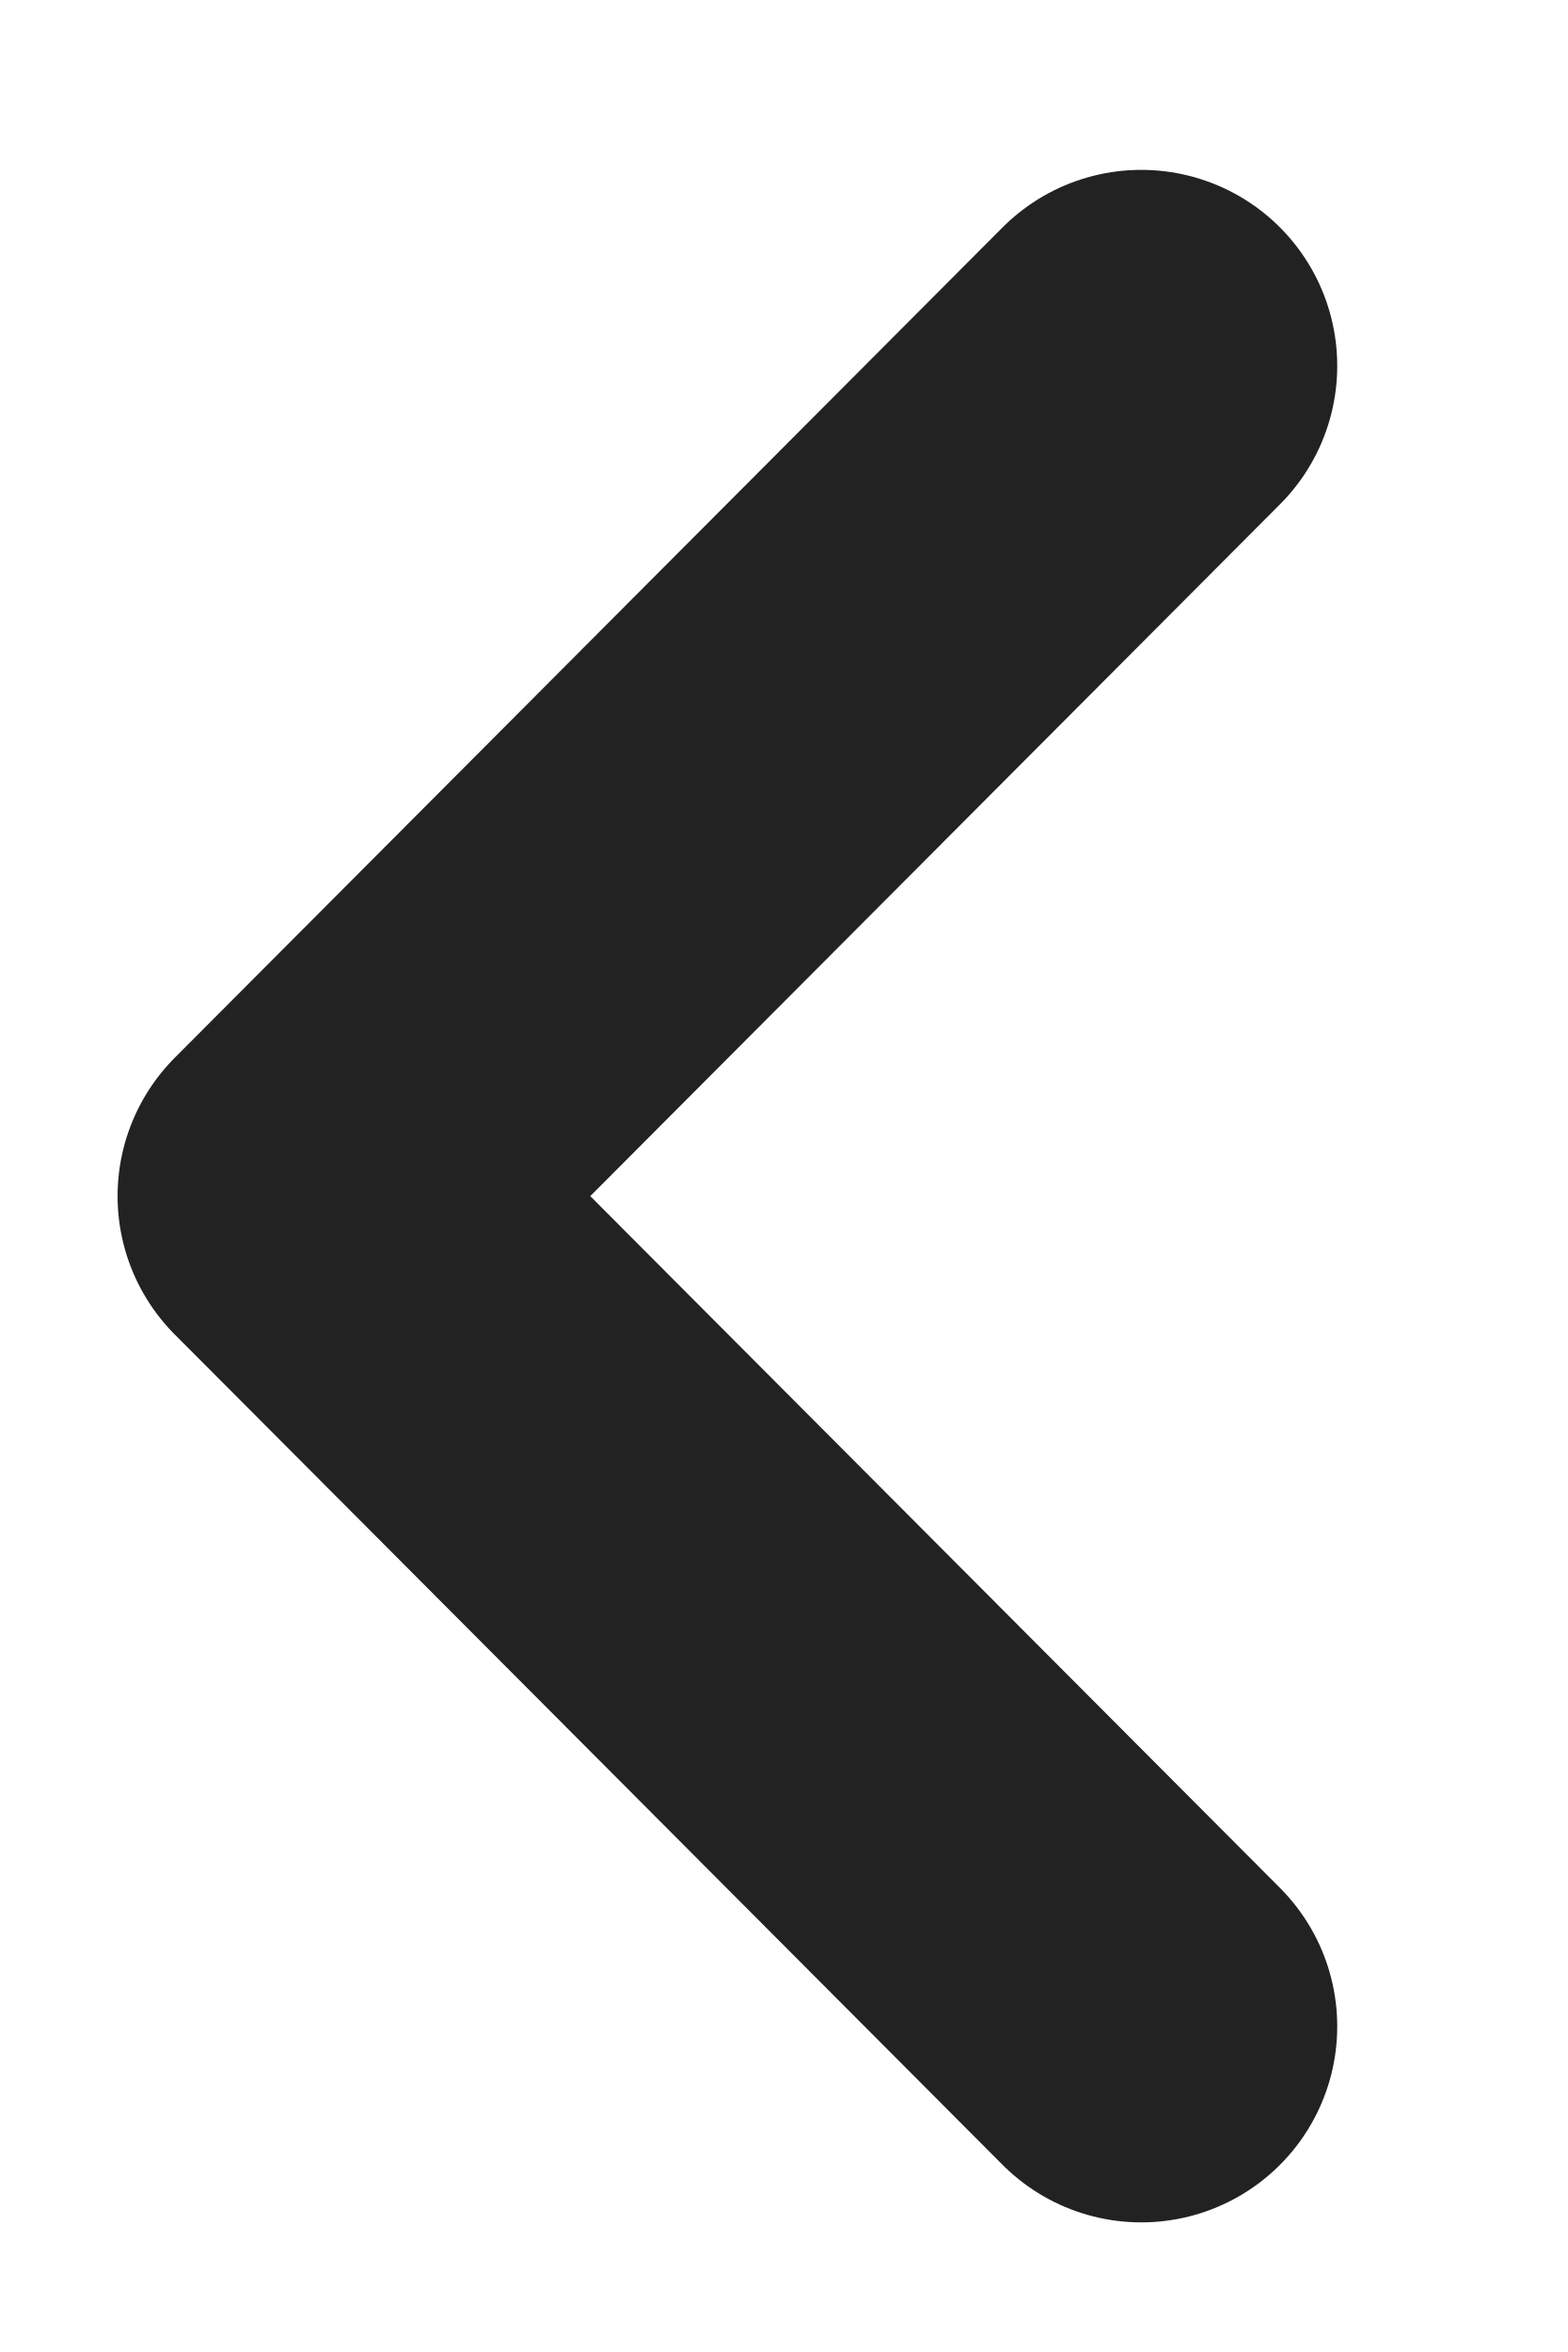
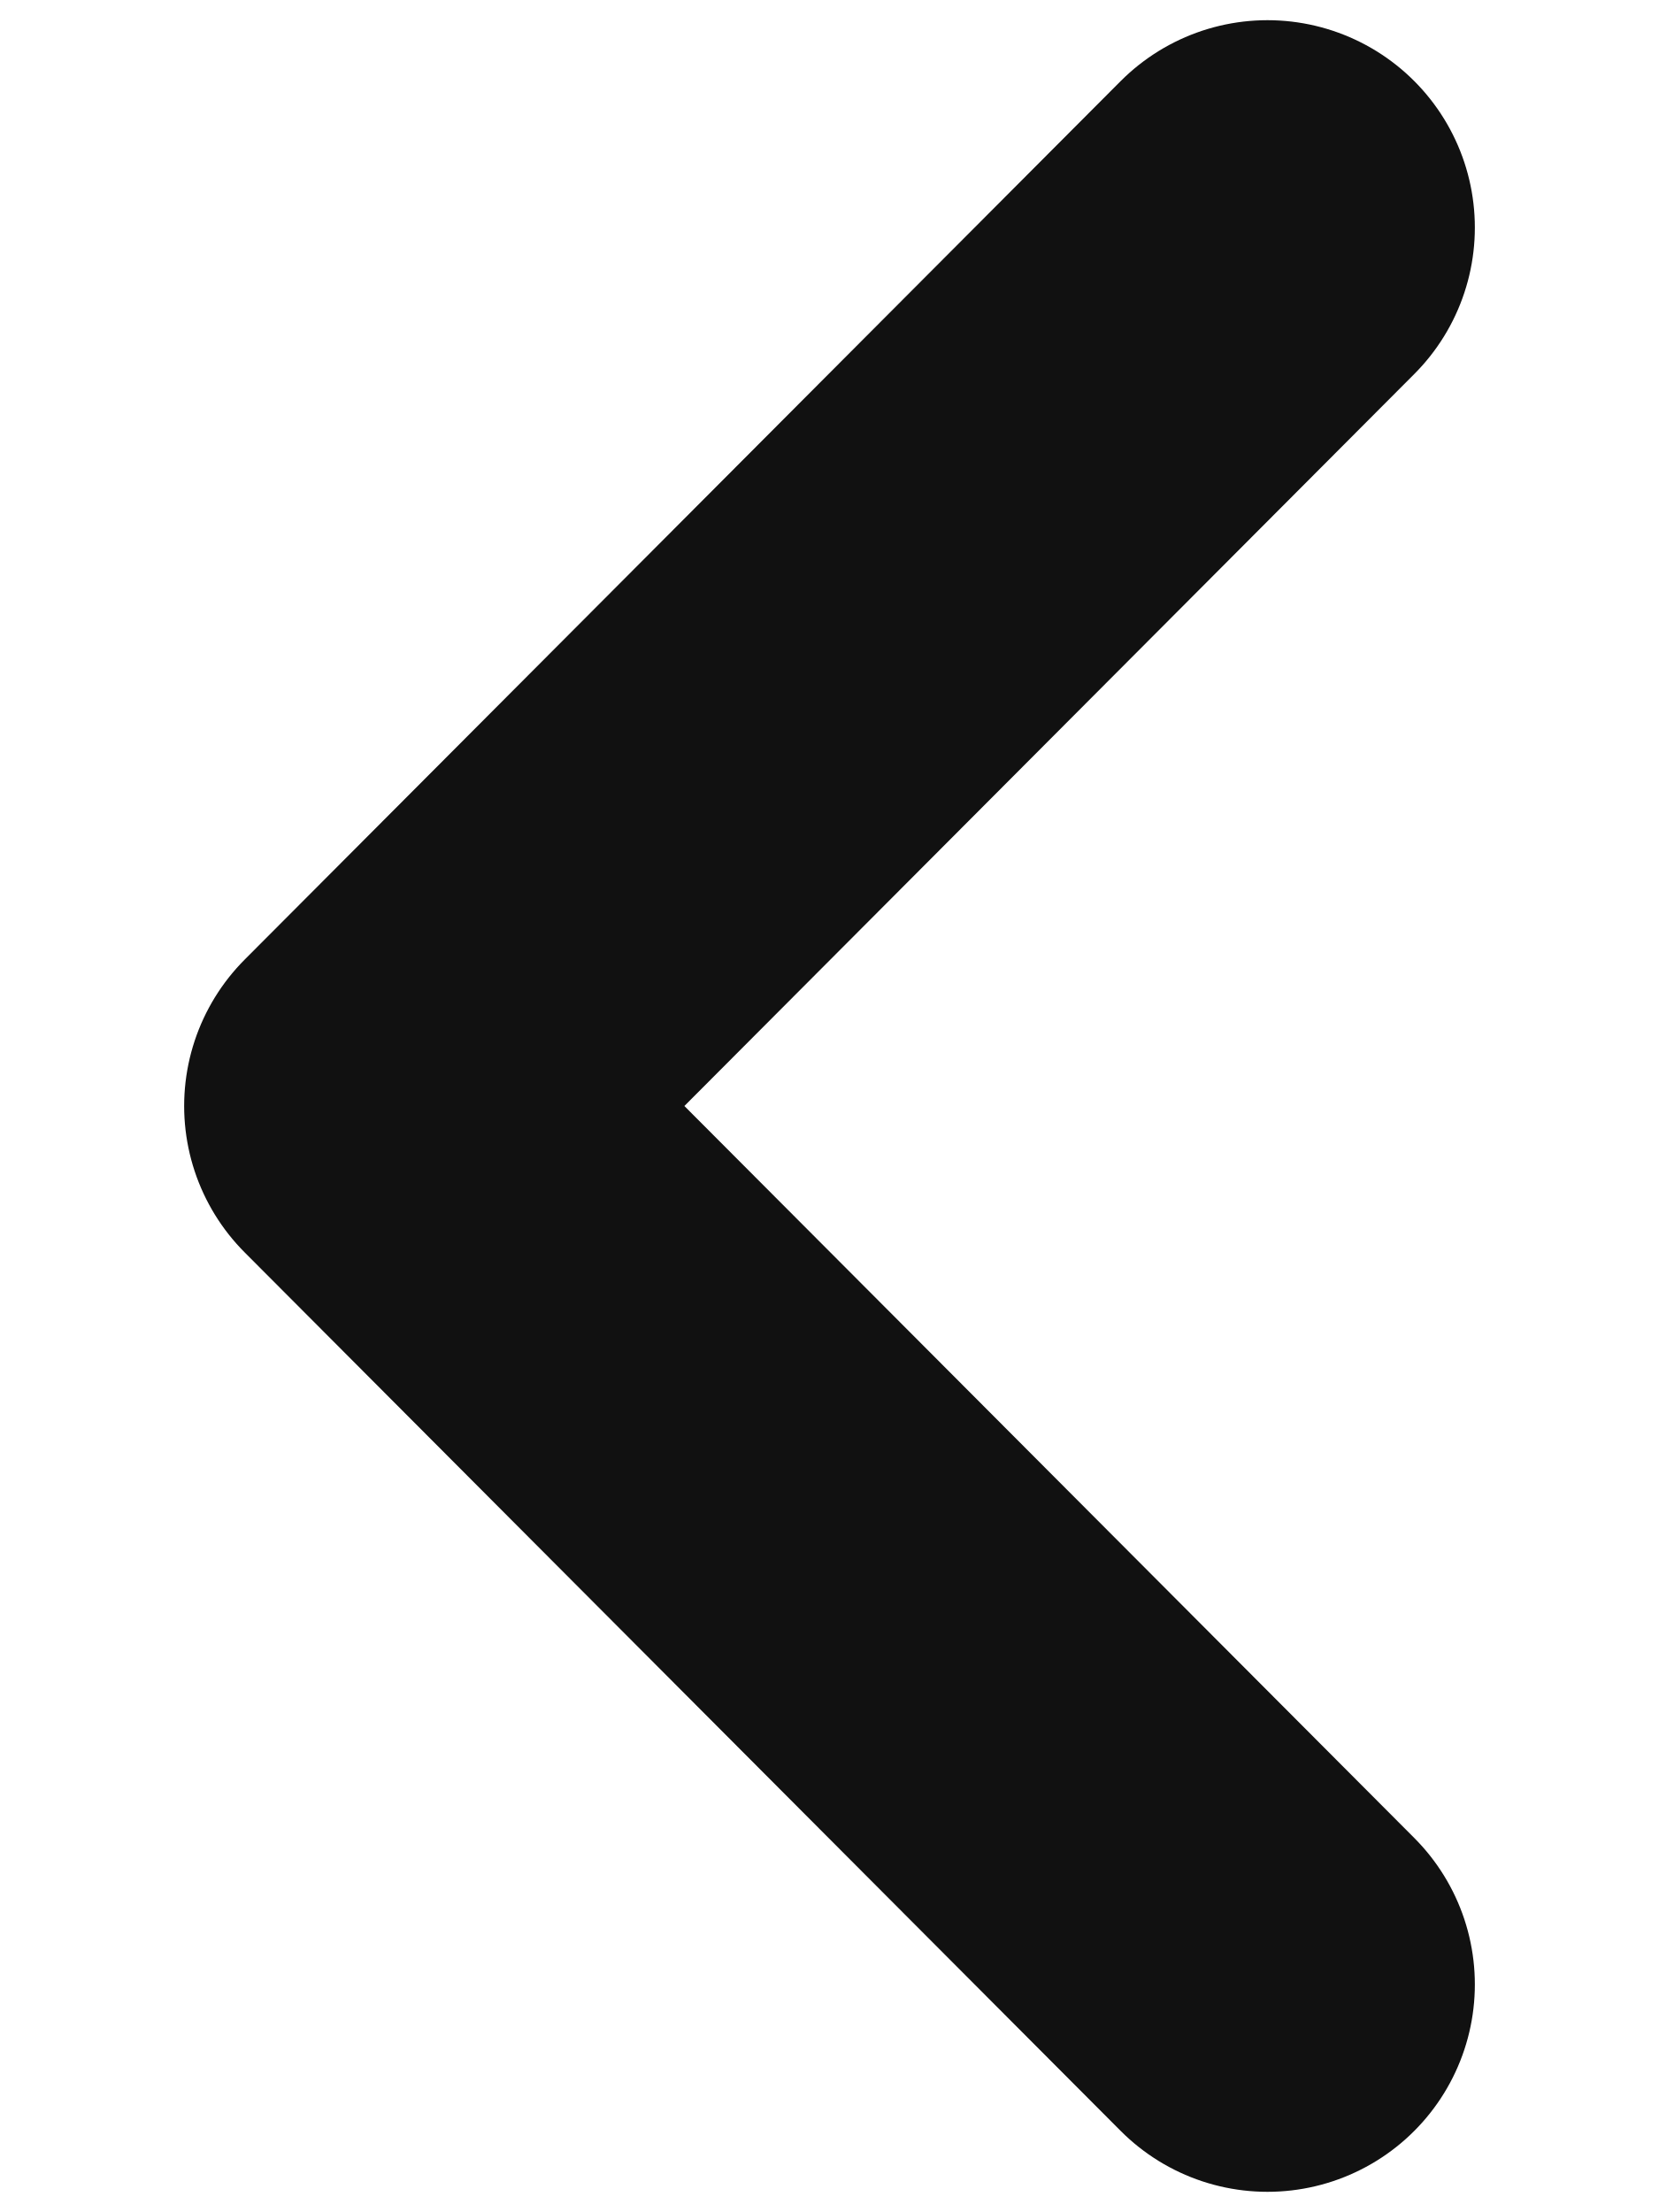
- <svg xmlns="http://www.w3.org/2000/svg" width="6" height="9" viewBox="0 0 6 9" fill="none">
-   <path id="Vector" d="M4.368 1.4L1.2 4.577L4.368 7.754" stroke="#222222" stroke-width="1.5" stroke-linecap="round" stroke-linejoin="round" />
+ <svg xmlns="http://www.w3.org/2000/svg" width="6" height="8" viewBox="0 0 6 8" fill="none">
+   <path id="Vector" d="M4.584 0.823L1.416 4L4.584 7.177" stroke="#111111" stroke-width="1.5" stroke-linecap="round" stroke-linejoin="round" />
</svg>
